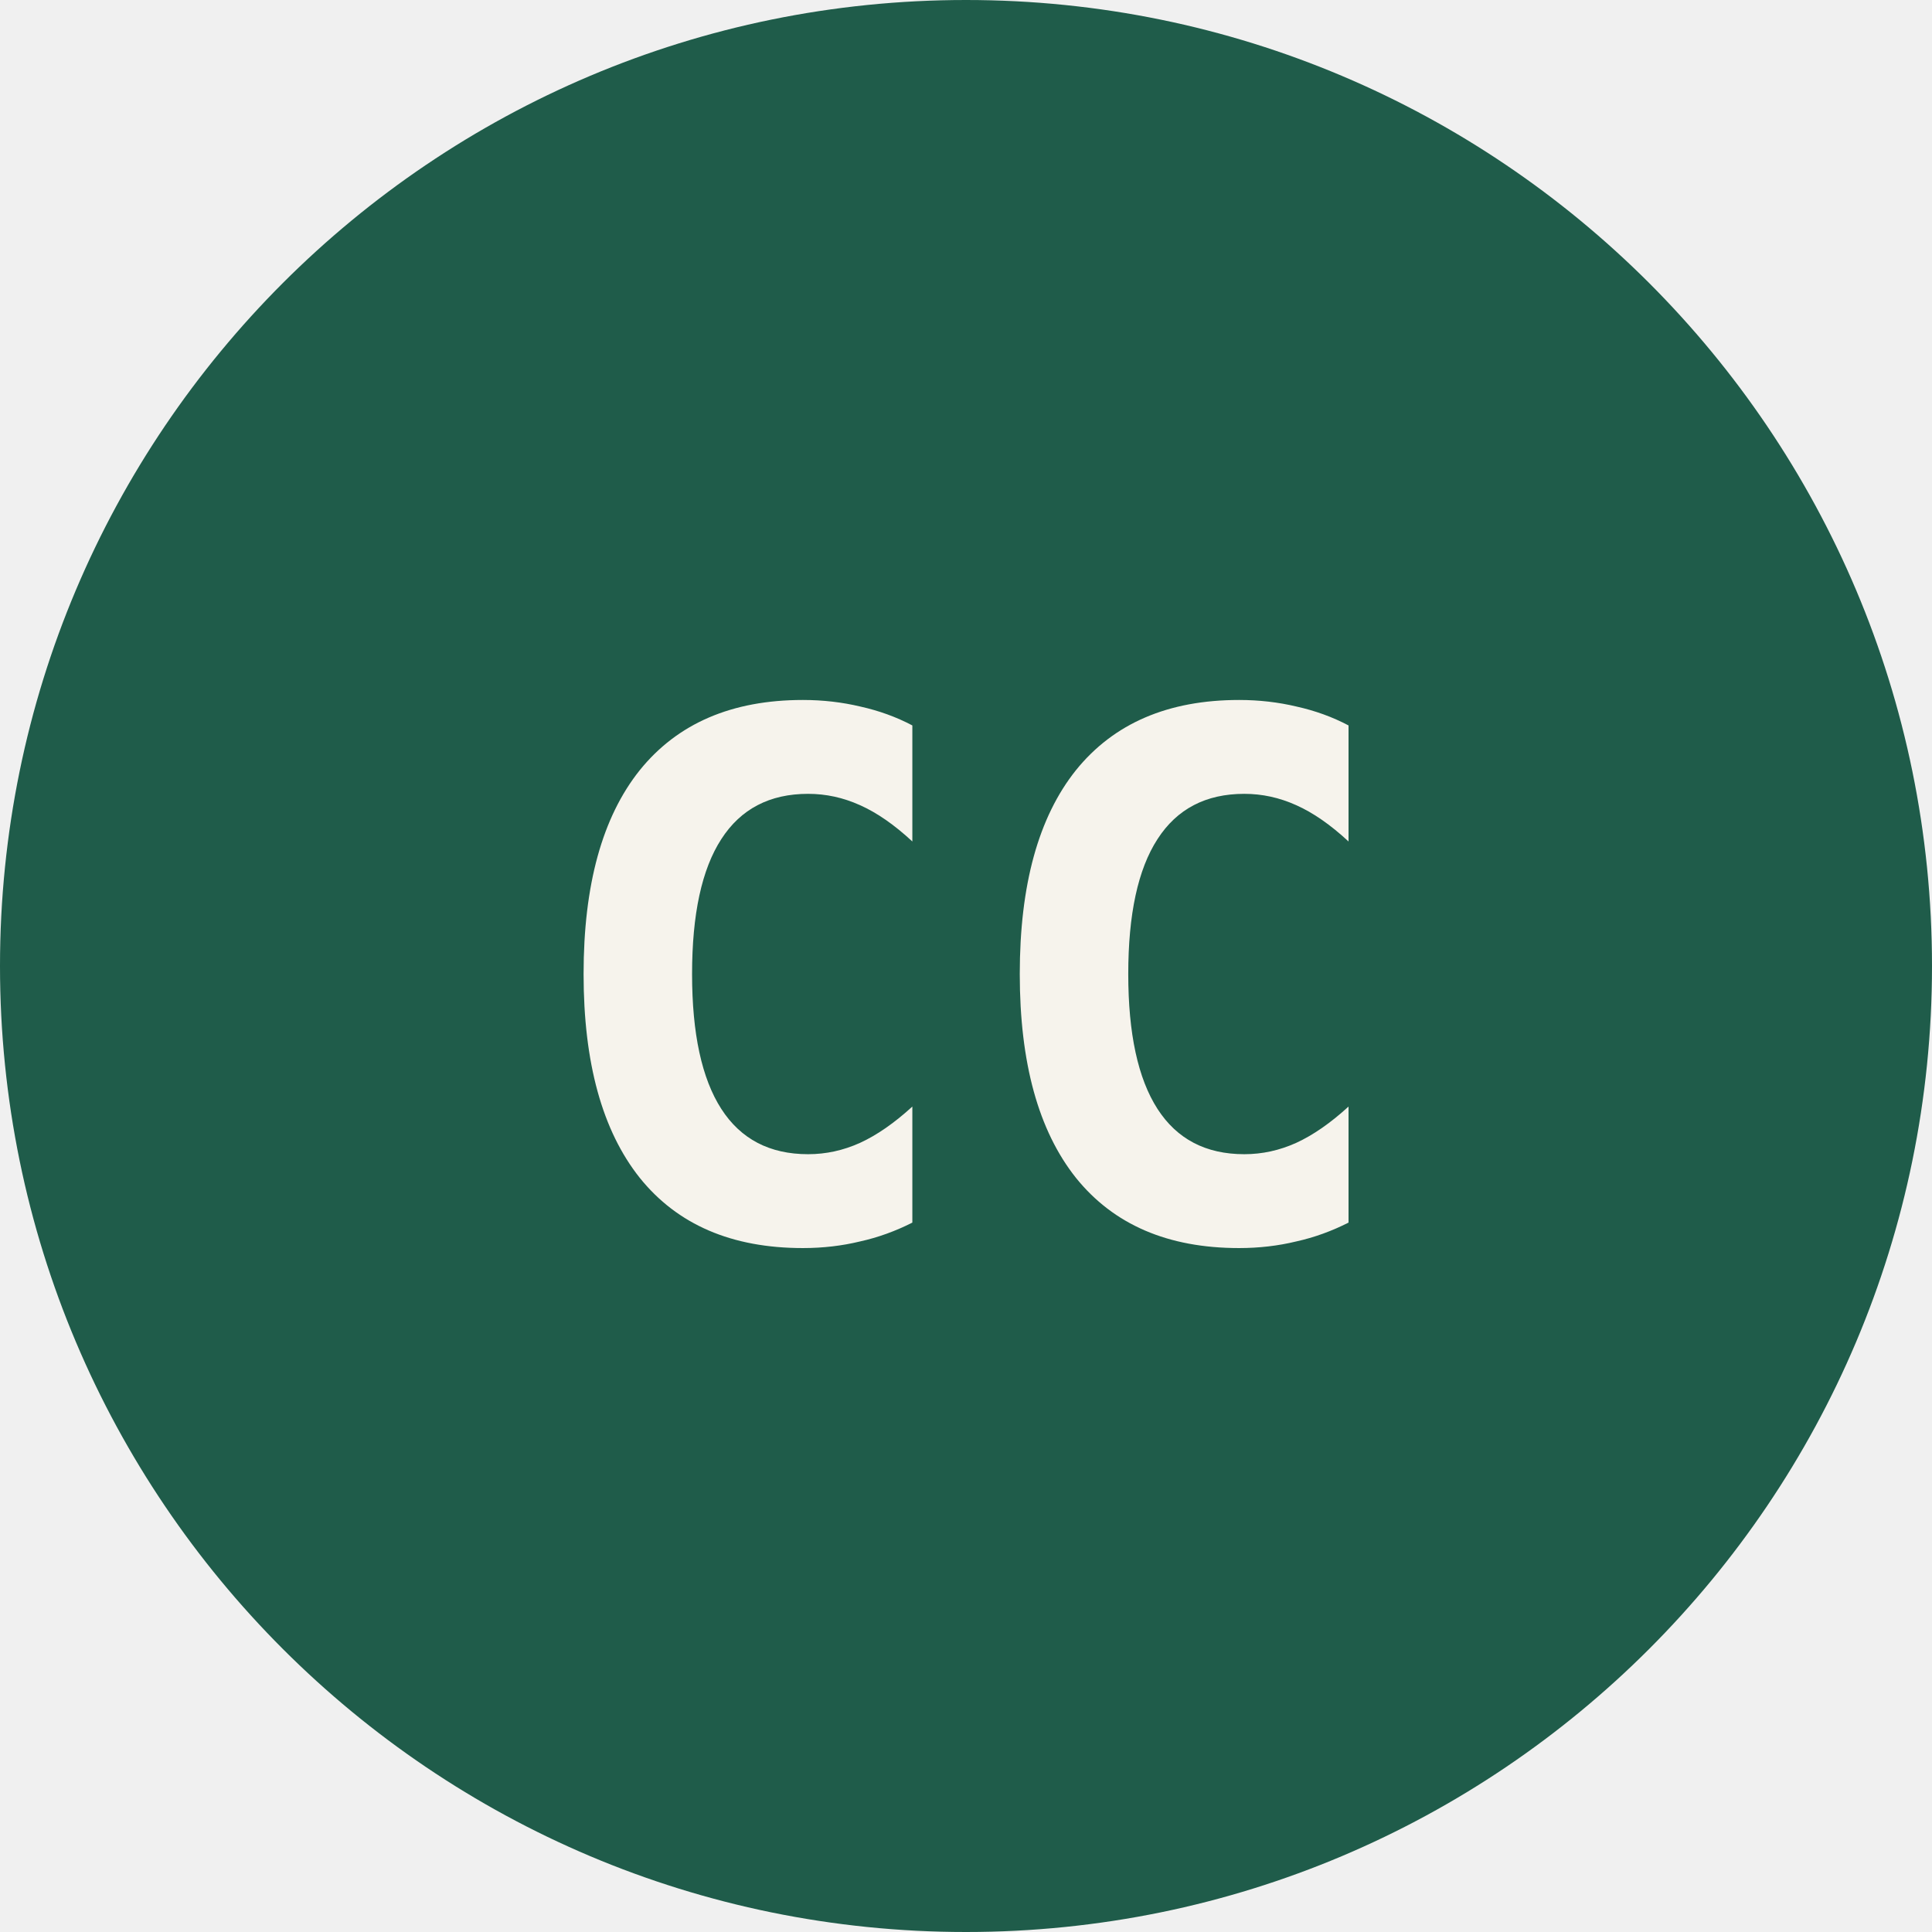
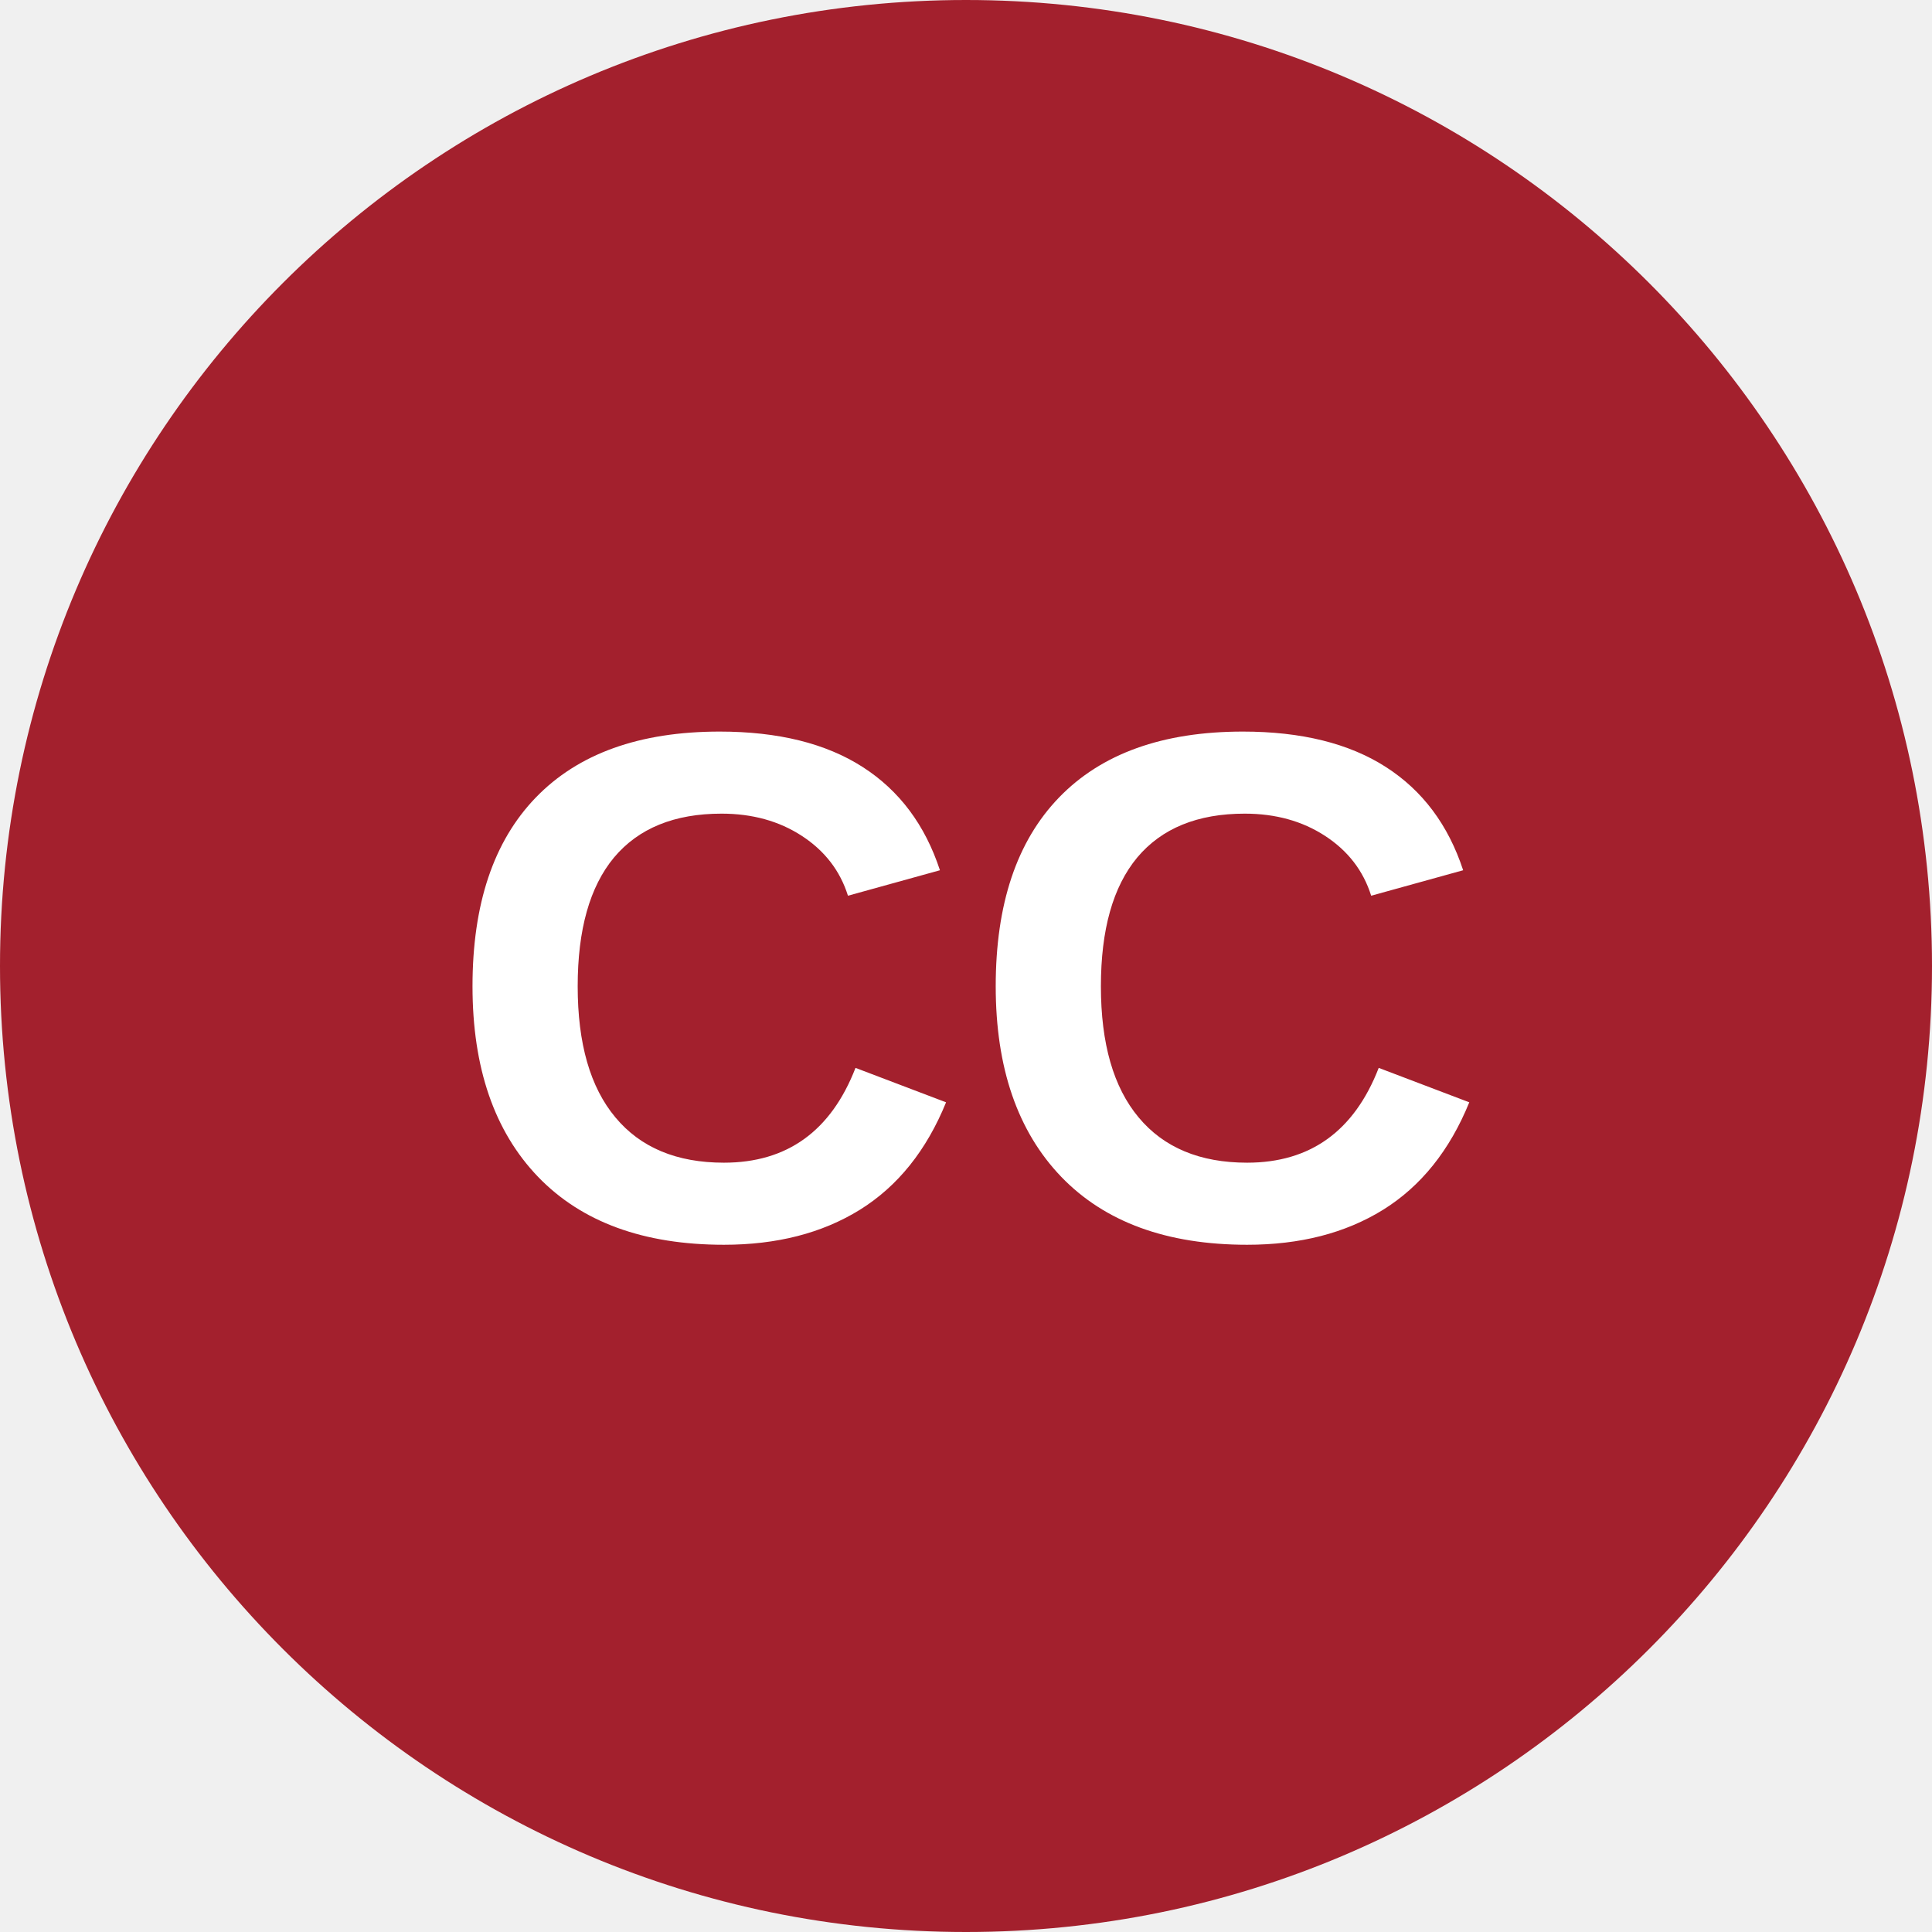
<svg xmlns="http://www.w3.org/2000/svg" viewBox="0 0 64 64">
-   <circle cx="32" cy="32" r="32" fill="#1f5c4a" />
-   <text x="32" y="41" text-anchor="middle" font-family="ui-monospace, Menlo, monospace" font-size="24" font-weight="600" fill="#f6f3ec">CC</text>
+   <circle cx="32" cy="32" r="32" fill="#a3202d" />
+   <text x="32" y="41" text-anchor="middle" font-family="Manrope, Arial, sans-serif" font-size="24" font-weight="800" fill="#ffffff">CC</text>
</svg>
